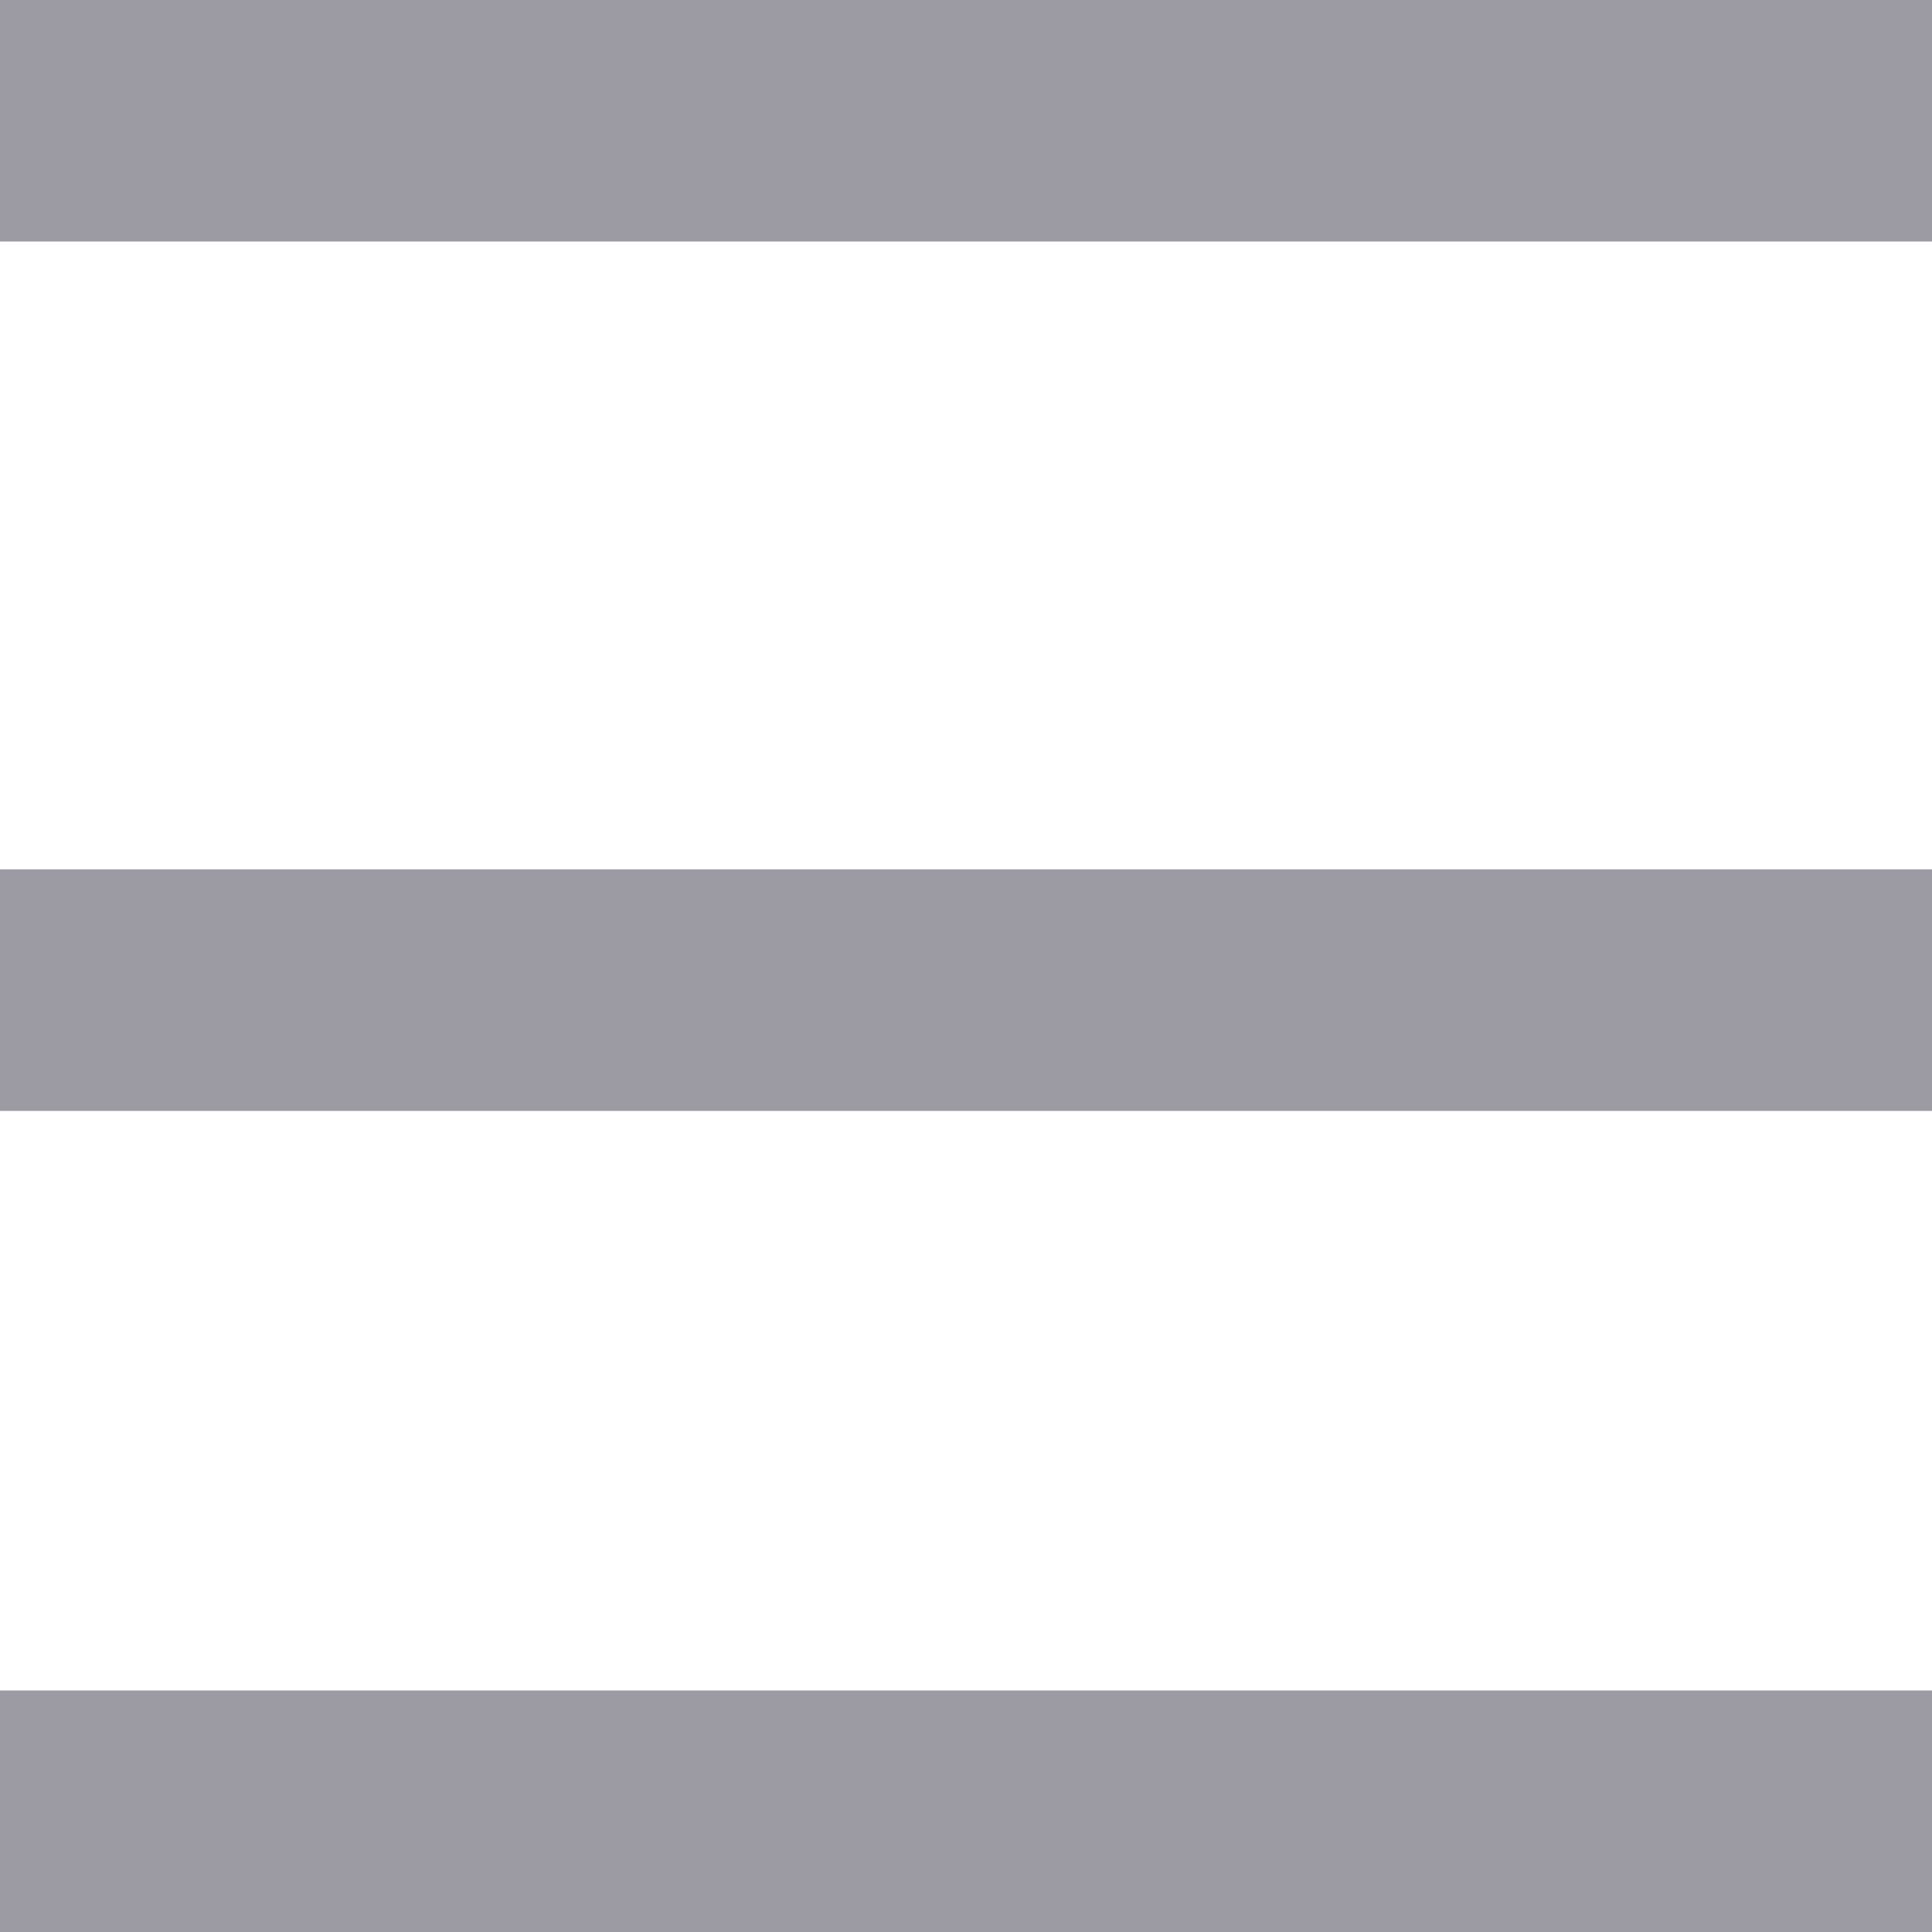
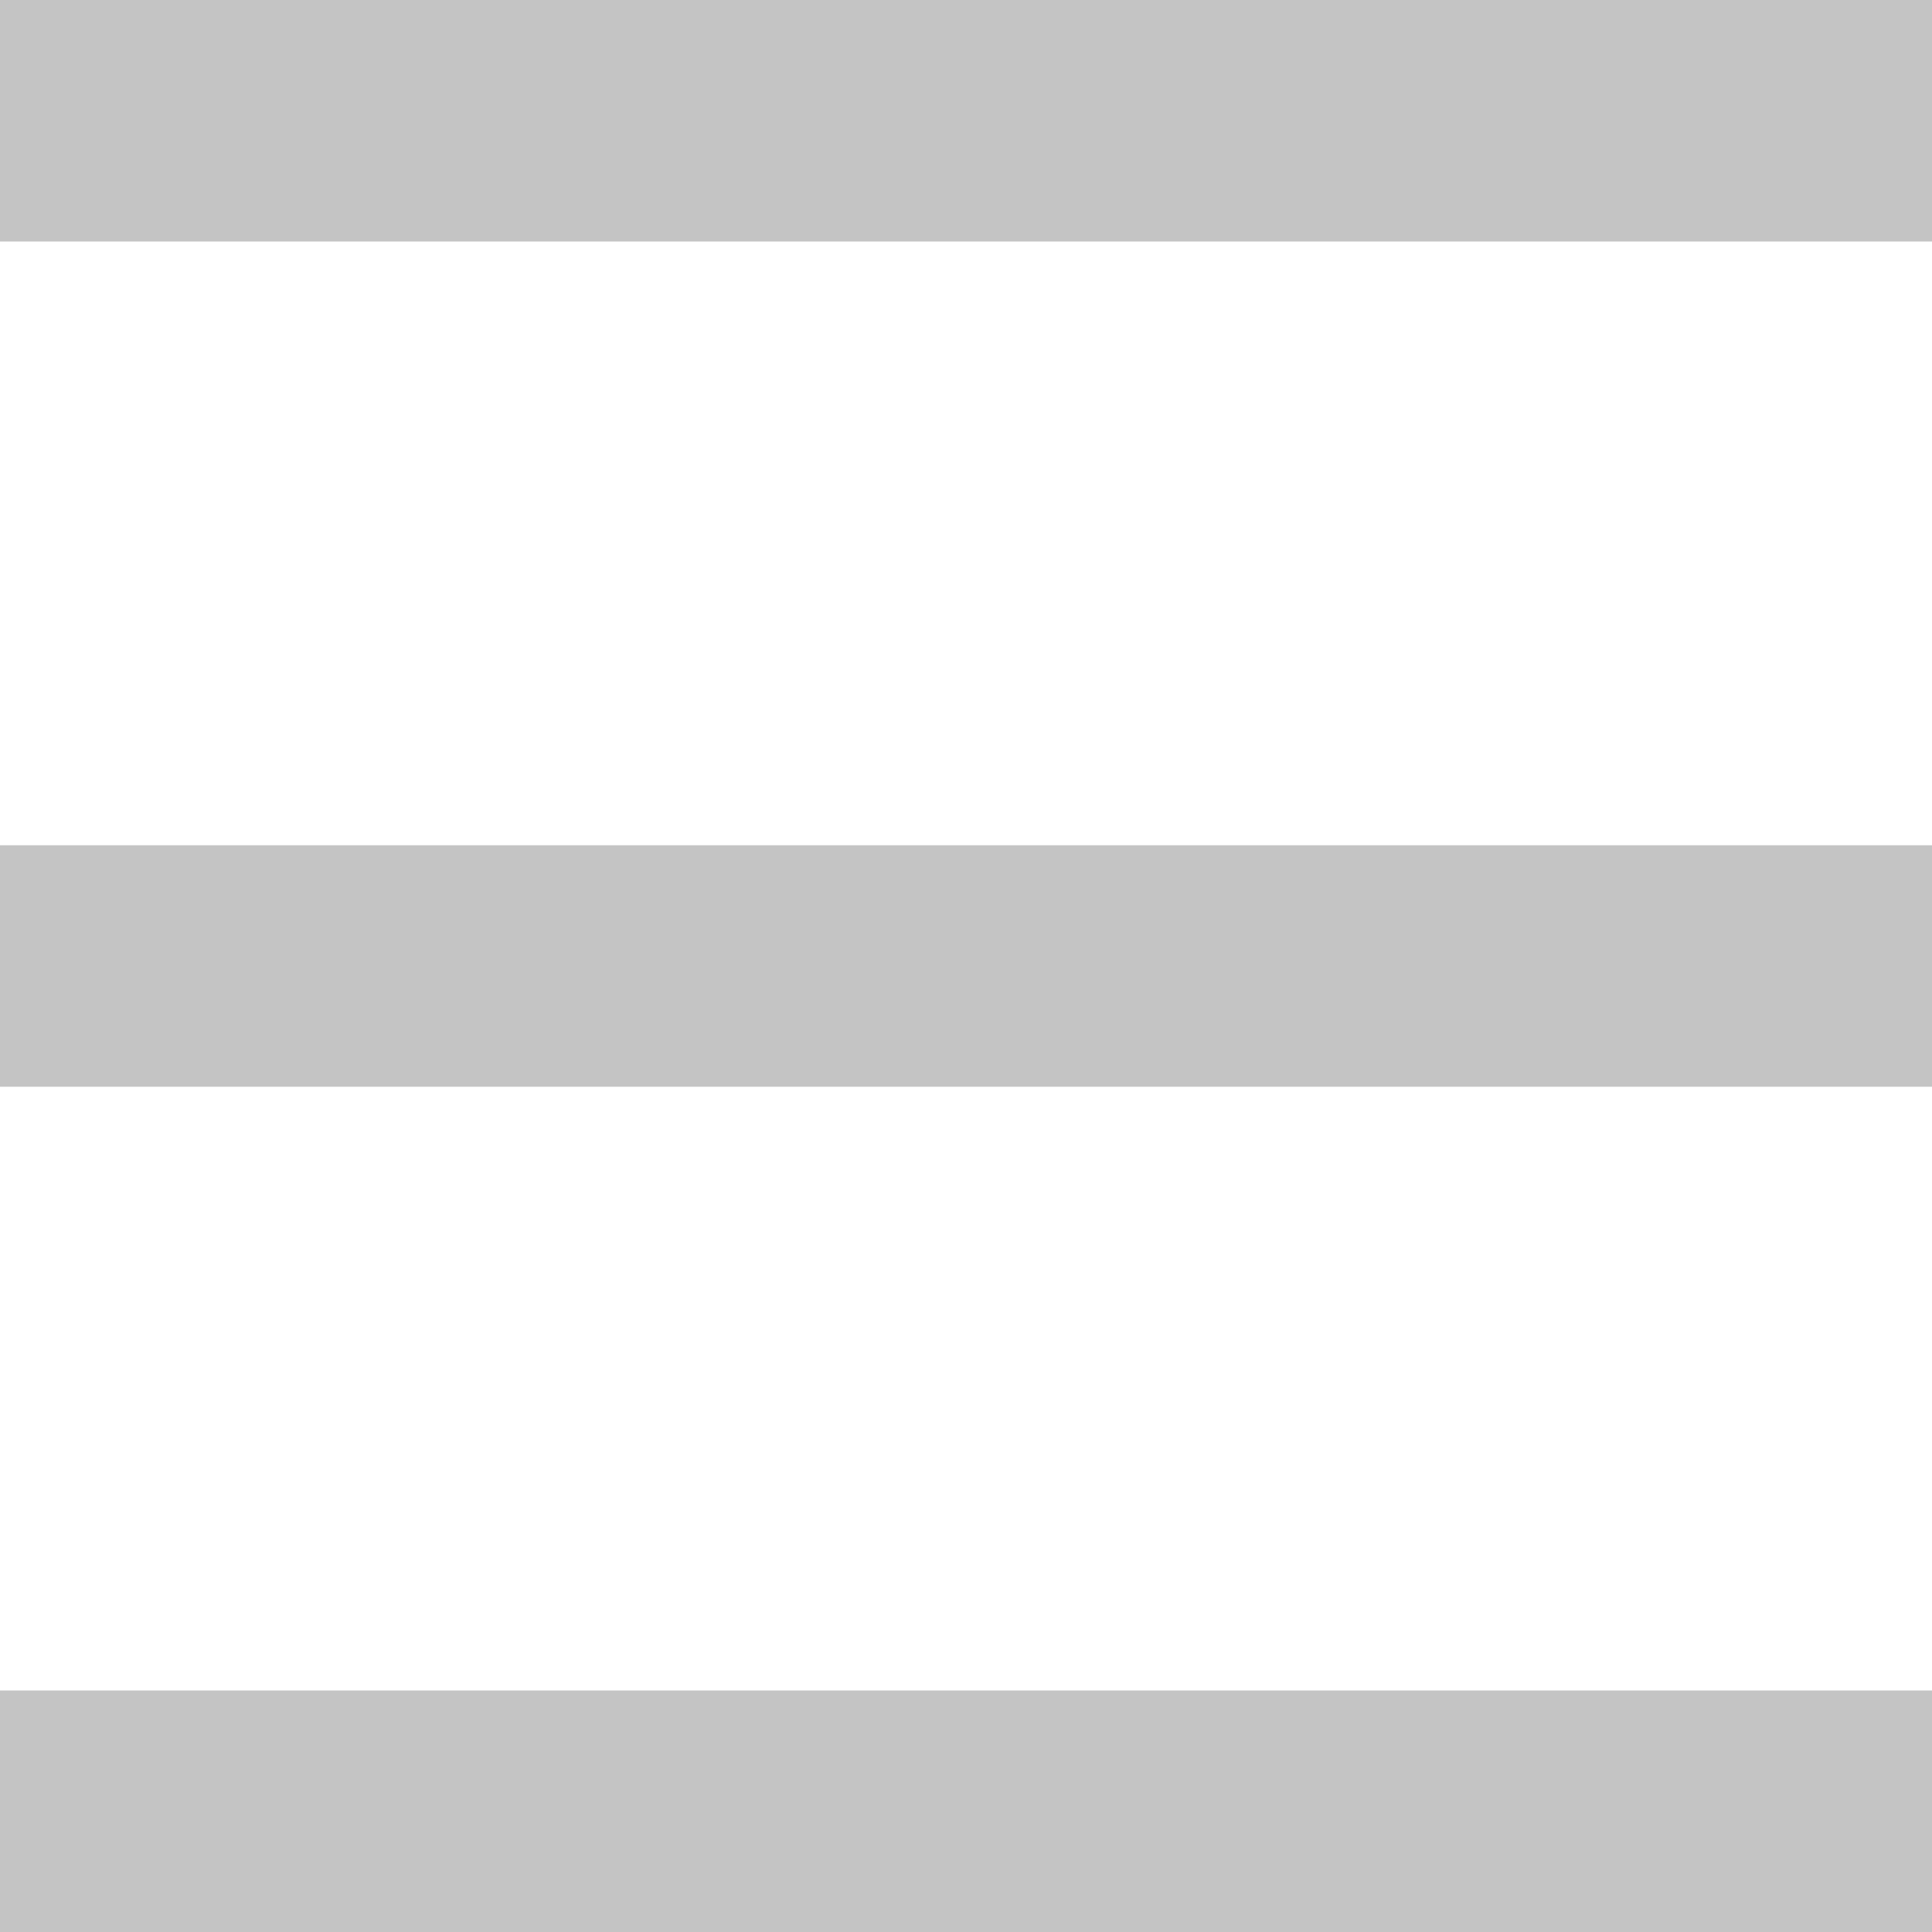
- <svg xmlns="http://www.w3.org/2000/svg" width="40" height="40" viewBox="0 0 40 40" fill="none">
-   <rect width="40" height="5" fill="#9c9ba3" />
-   <rect y="18" width="40" height="5" fill="#9c9ba3" />
-   <rect y="35" width="40" height="5" fill="#9c9ba3" />
+ <svg xmlns="http://www.w3.org/2000/svg" width="10" height="10" viewBox="0 0 16 16" fill="none">
+   <rect width="16" height="2" fill="#C4C4C4" />
+   <rect y="7" width="16" height="2" fill="#C4C4C4" />
+   <rect y="14" width="16" height="2" fill="#C4C4C4" />
</svg>
